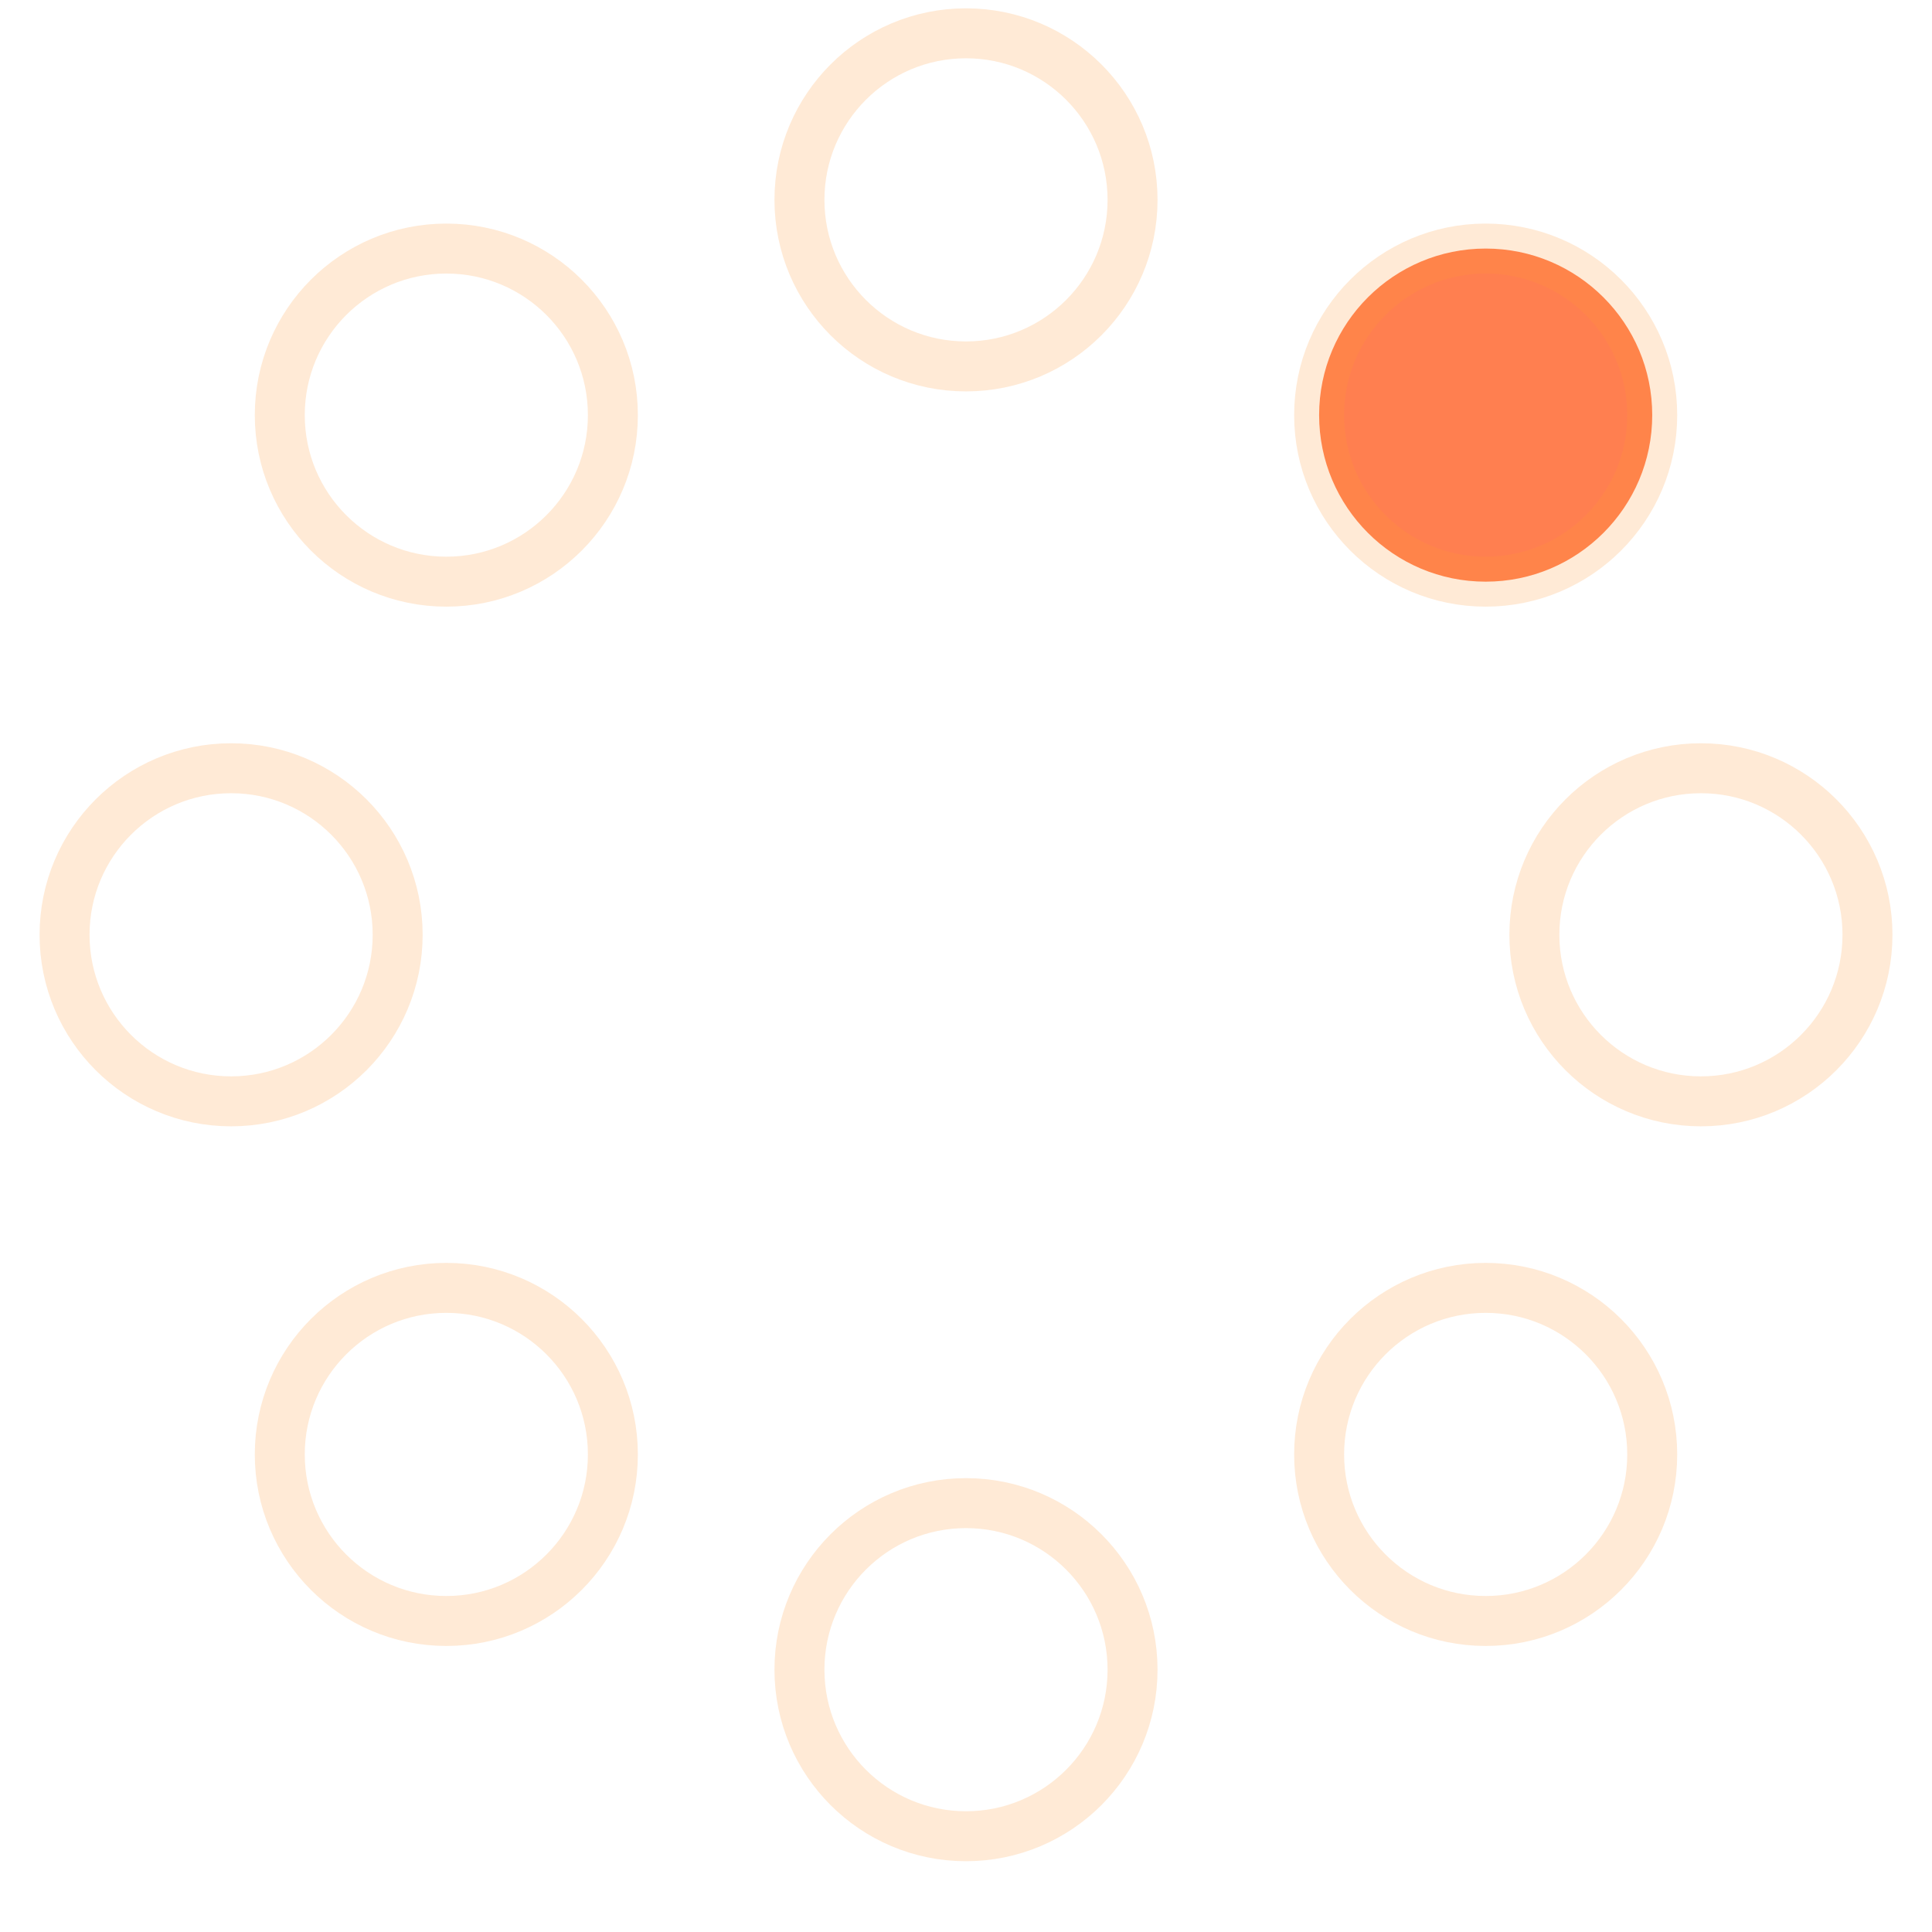
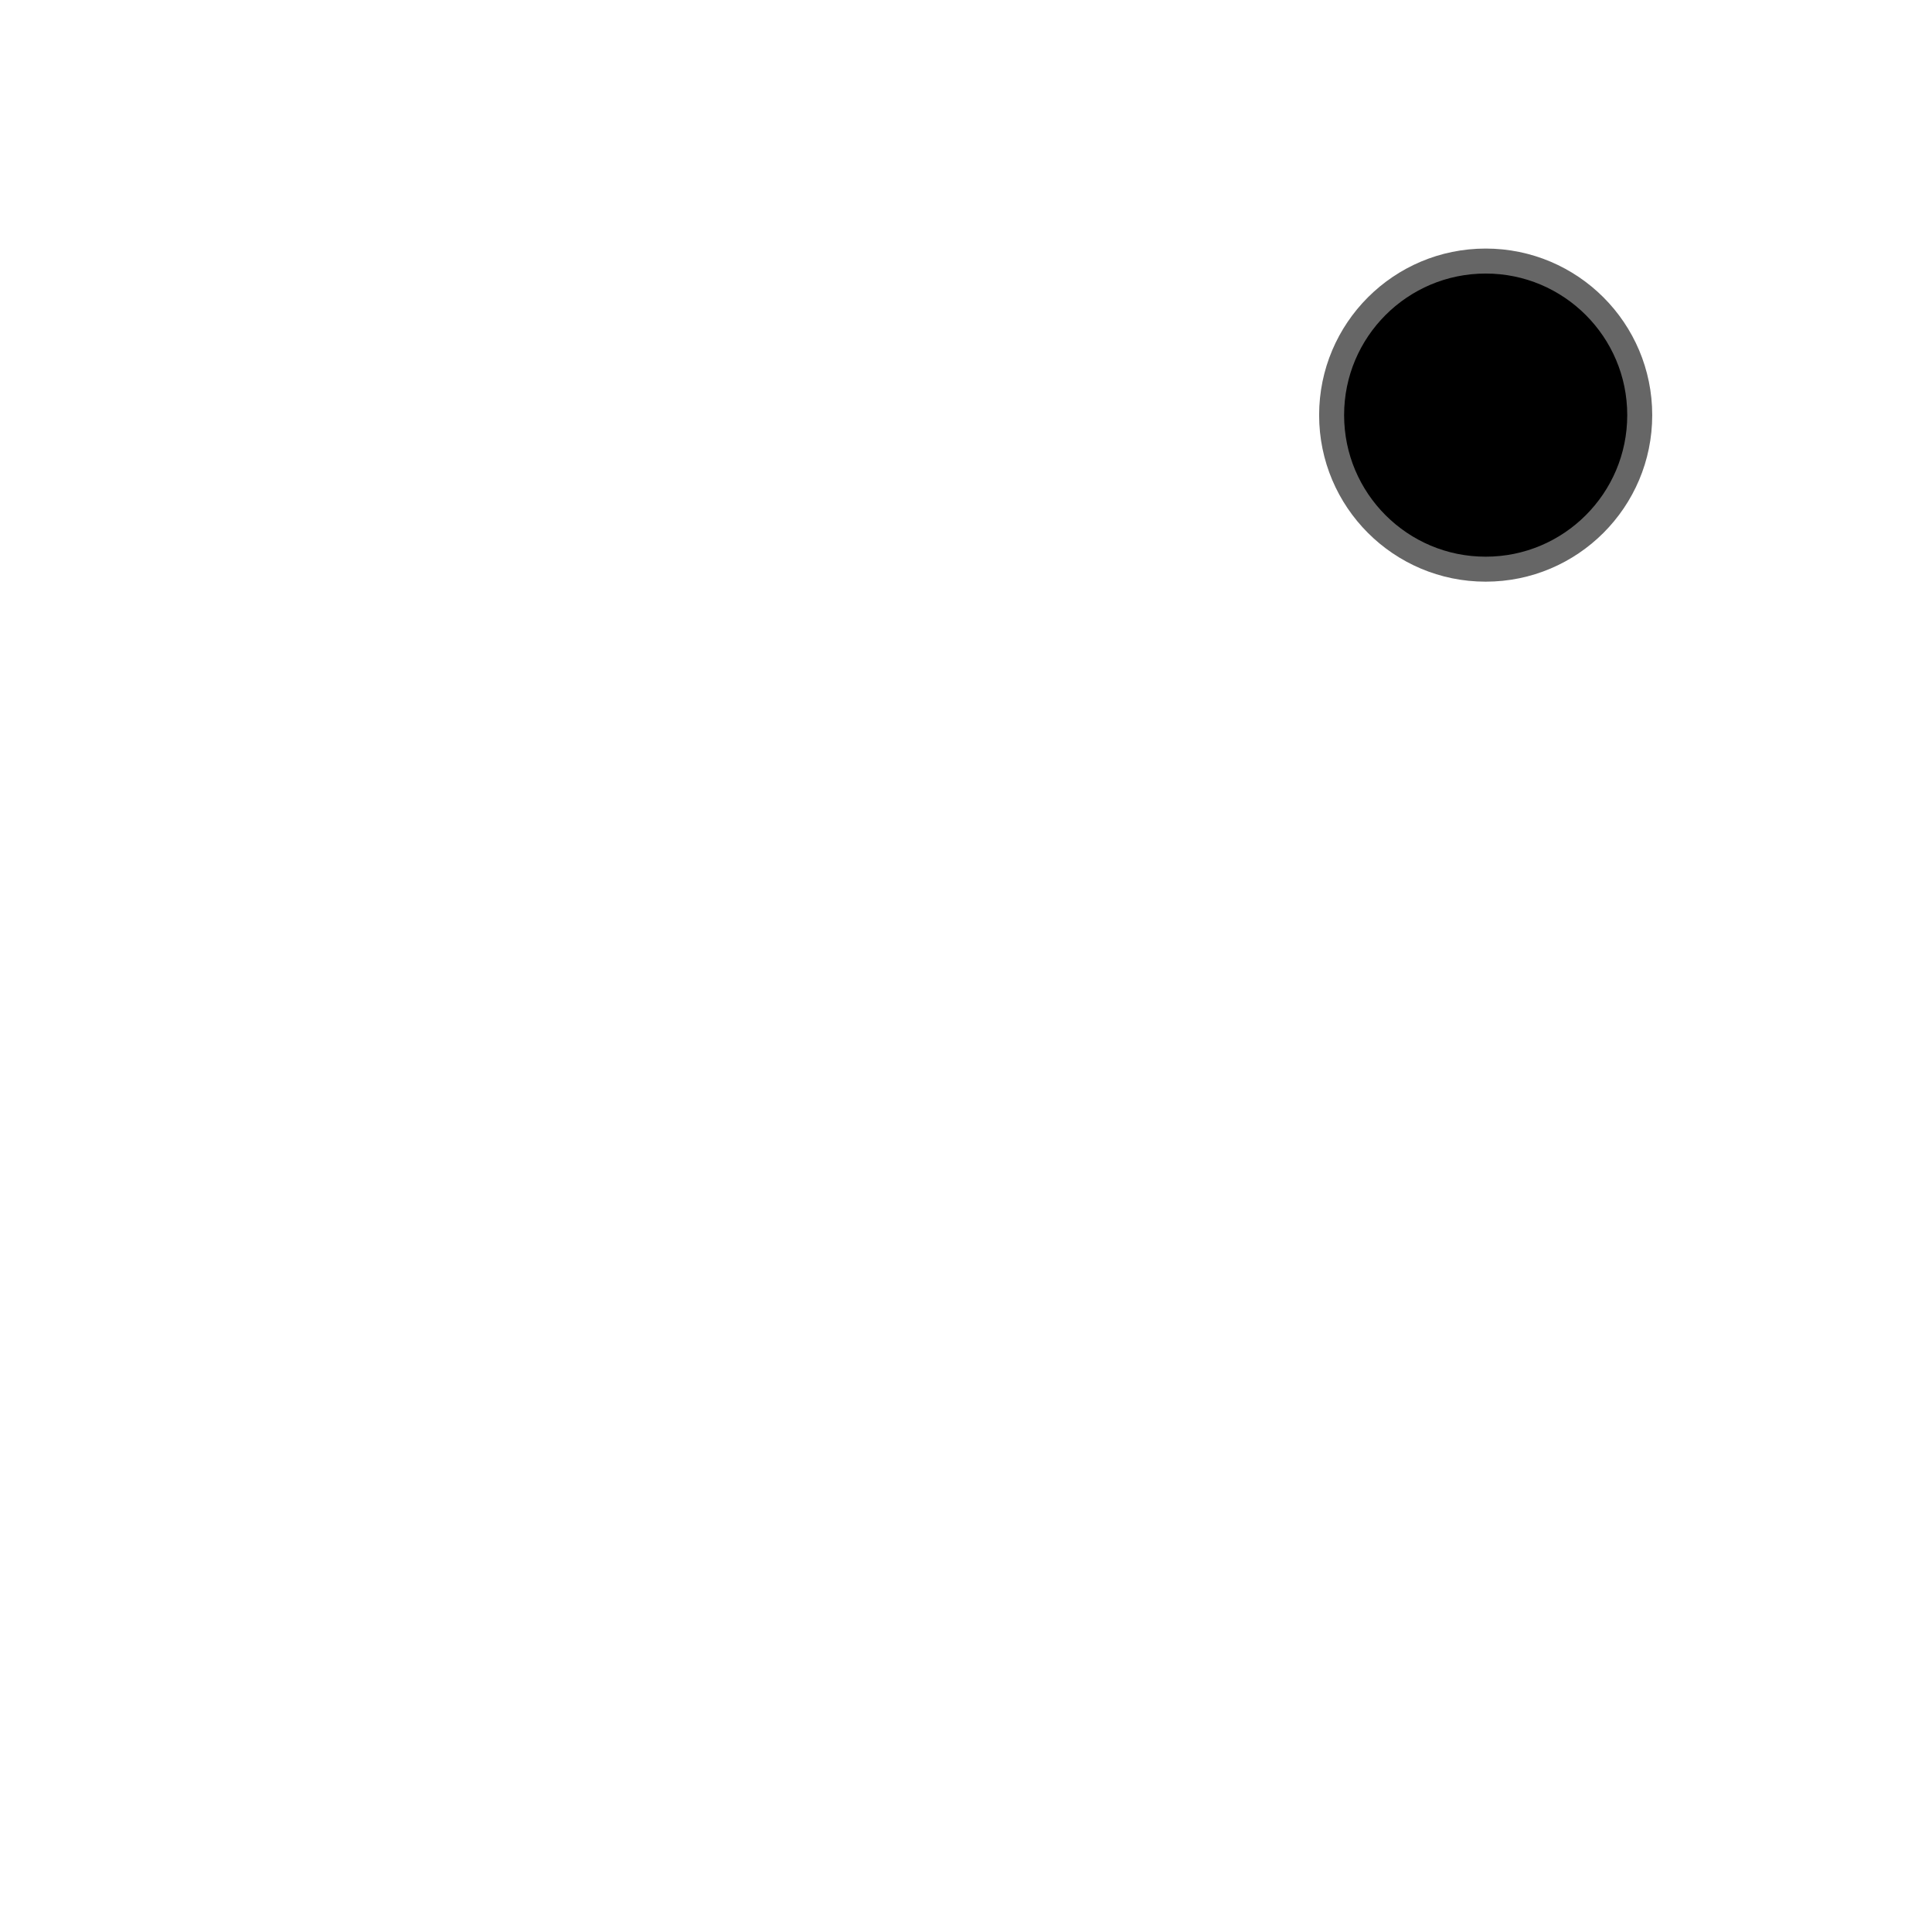
<svg xmlns="http://www.w3.org/2000/svg" width="58" height="58" viewBox="0 0 58 58">
  <g fill="none" fill-rule="evenodd">
-     <g transform="translate(2 1)" stroke="rgba(255,153,51,0.2)" stroke-width="1.5">
-       <circle cx="42.601" cy="11.462" r="5" fill-opacity="1" fill="#ff7f50">
+     <g transform="translate(2 1)" stroke="rgba(255,255,255,0.4)" stroke-width="1.5">
+       <circle cx="42.601" cy="11.462" r="5" fill-opacity="1" fill="currentColor">
        <animate attributeName="fill-opacity" begin="0s" dur="1.3s" values="1;0;0;0;0;0;0;0" calcMode="linear" repeatCount="indefinite" />
      </circle>
-       <circle cx="49.063" cy="27.063" r="5" fill-opacity="0" fill="#ff7f50">
+       <circle cx="49.063" cy="27.063" r="5" fill-opacity="0" fill="currentColor">
        <animate attributeName="fill-opacity" begin="0s" dur="1.3s" values="0;1;0;0;0;0;0;0" calcMode="linear" repeatCount="indefinite" />
      </circle>
-       <circle cx="42.601" cy="42.663" r="5" fill-opacity="0" fill="#ff7f50">
+       <circle cx="42.601" cy="42.663" r="5" fill-opacity="0" fill="currentColor">
        <animate attributeName="fill-opacity" begin="0s" dur="1.3s" values="0;0;1;0;0;0;0;0" calcMode="linear" repeatCount="indefinite" />
      </circle>
-       <circle cx="27" cy="49.125" r="5" fill-opacity="0" fill="#ff7f50">
+       <circle cx="27" cy="49.125" r="5" fill-opacity="0" fill="currentColor">
        <animate attributeName="fill-opacity" begin="0s" dur="1.3s" values="0;0;0;1;0;0;0;0" calcMode="linear" repeatCount="indefinite" />
      </circle>
-       <circle cx="11.399" cy="42.663" r="5" fill-opacity="0" fill="#ff7f50">
+       <circle cx="11.399" cy="42.663" r="5" fill-opacity="0" fill="currentColor">
        <animate attributeName="fill-opacity" begin="0s" dur="1.3s" values="0;0;0;0;1;0;0;0" calcMode="linear" repeatCount="indefinite" />
      </circle>
-       <circle cx="4.938" cy="27.063" r="5" fill-opacity="0" fill="#ff7f50">
+       <circle cx="4.938" cy="27.063" r="5" fill-opacity="0" fill="currentColor">
        <animate attributeName="fill-opacity" begin="0s" dur="1.3s" values="0;0;0;0;0;1;0;0" calcMode="linear" repeatCount="indefinite" />
      </circle>
-       <circle cx="11.399" cy="11.462" r="5" fill-opacity="0" fill="#ff7f50">
+       <circle cx="11.399" cy="11.462" r="5" fill-opacity="0" fill="currentColor">
        <animate attributeName="fill-opacity" begin="0s" dur="1.3s" values="0;0;0;0;0;0;1;0" calcMode="linear" repeatCount="indefinite" />
      </circle>
-       <circle cx="27" cy="5" r="5" fill-opacity="0" fill="#ff7f50">
+       <circle cx="27" cy="5" r="5" fill-opacity="0" fill="currentColor">
        <animate attributeName="fill-opacity" begin="0s" dur="1.3s" values="0;0;0;0;0;0;0;1" calcMode="linear" repeatCount="indefinite" />
      </circle>
    </g>
  </g>
</svg>
